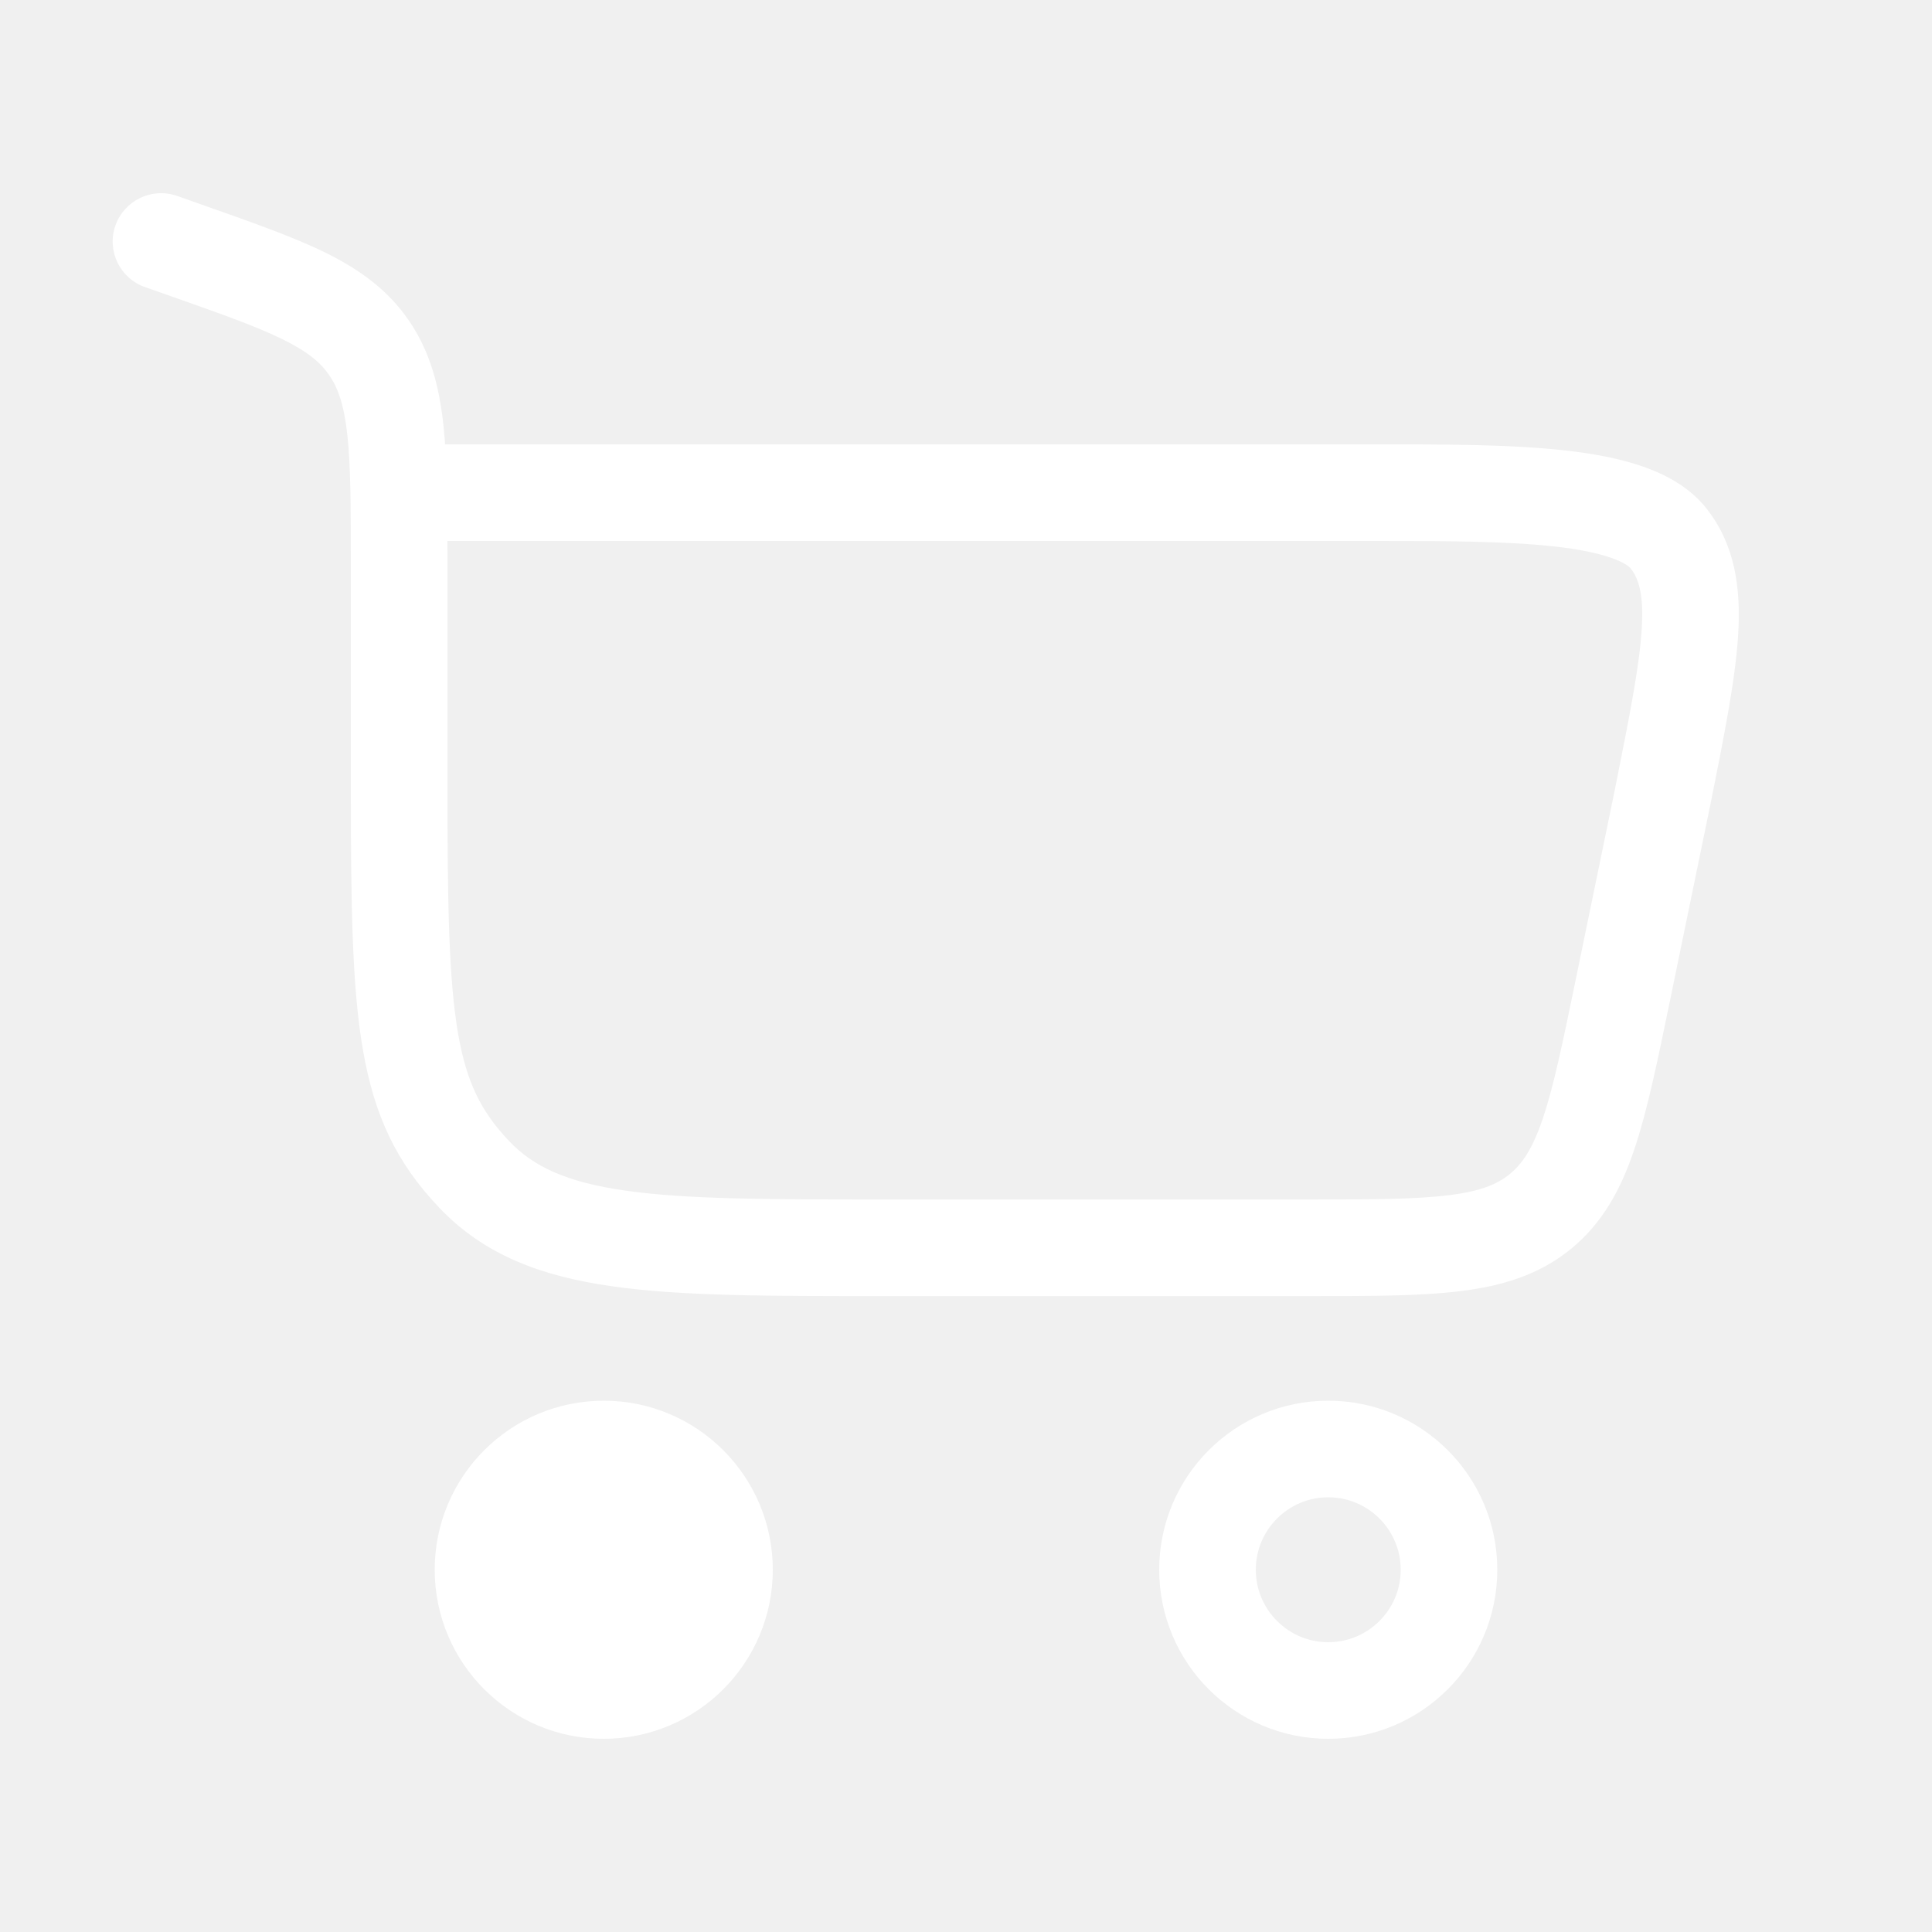
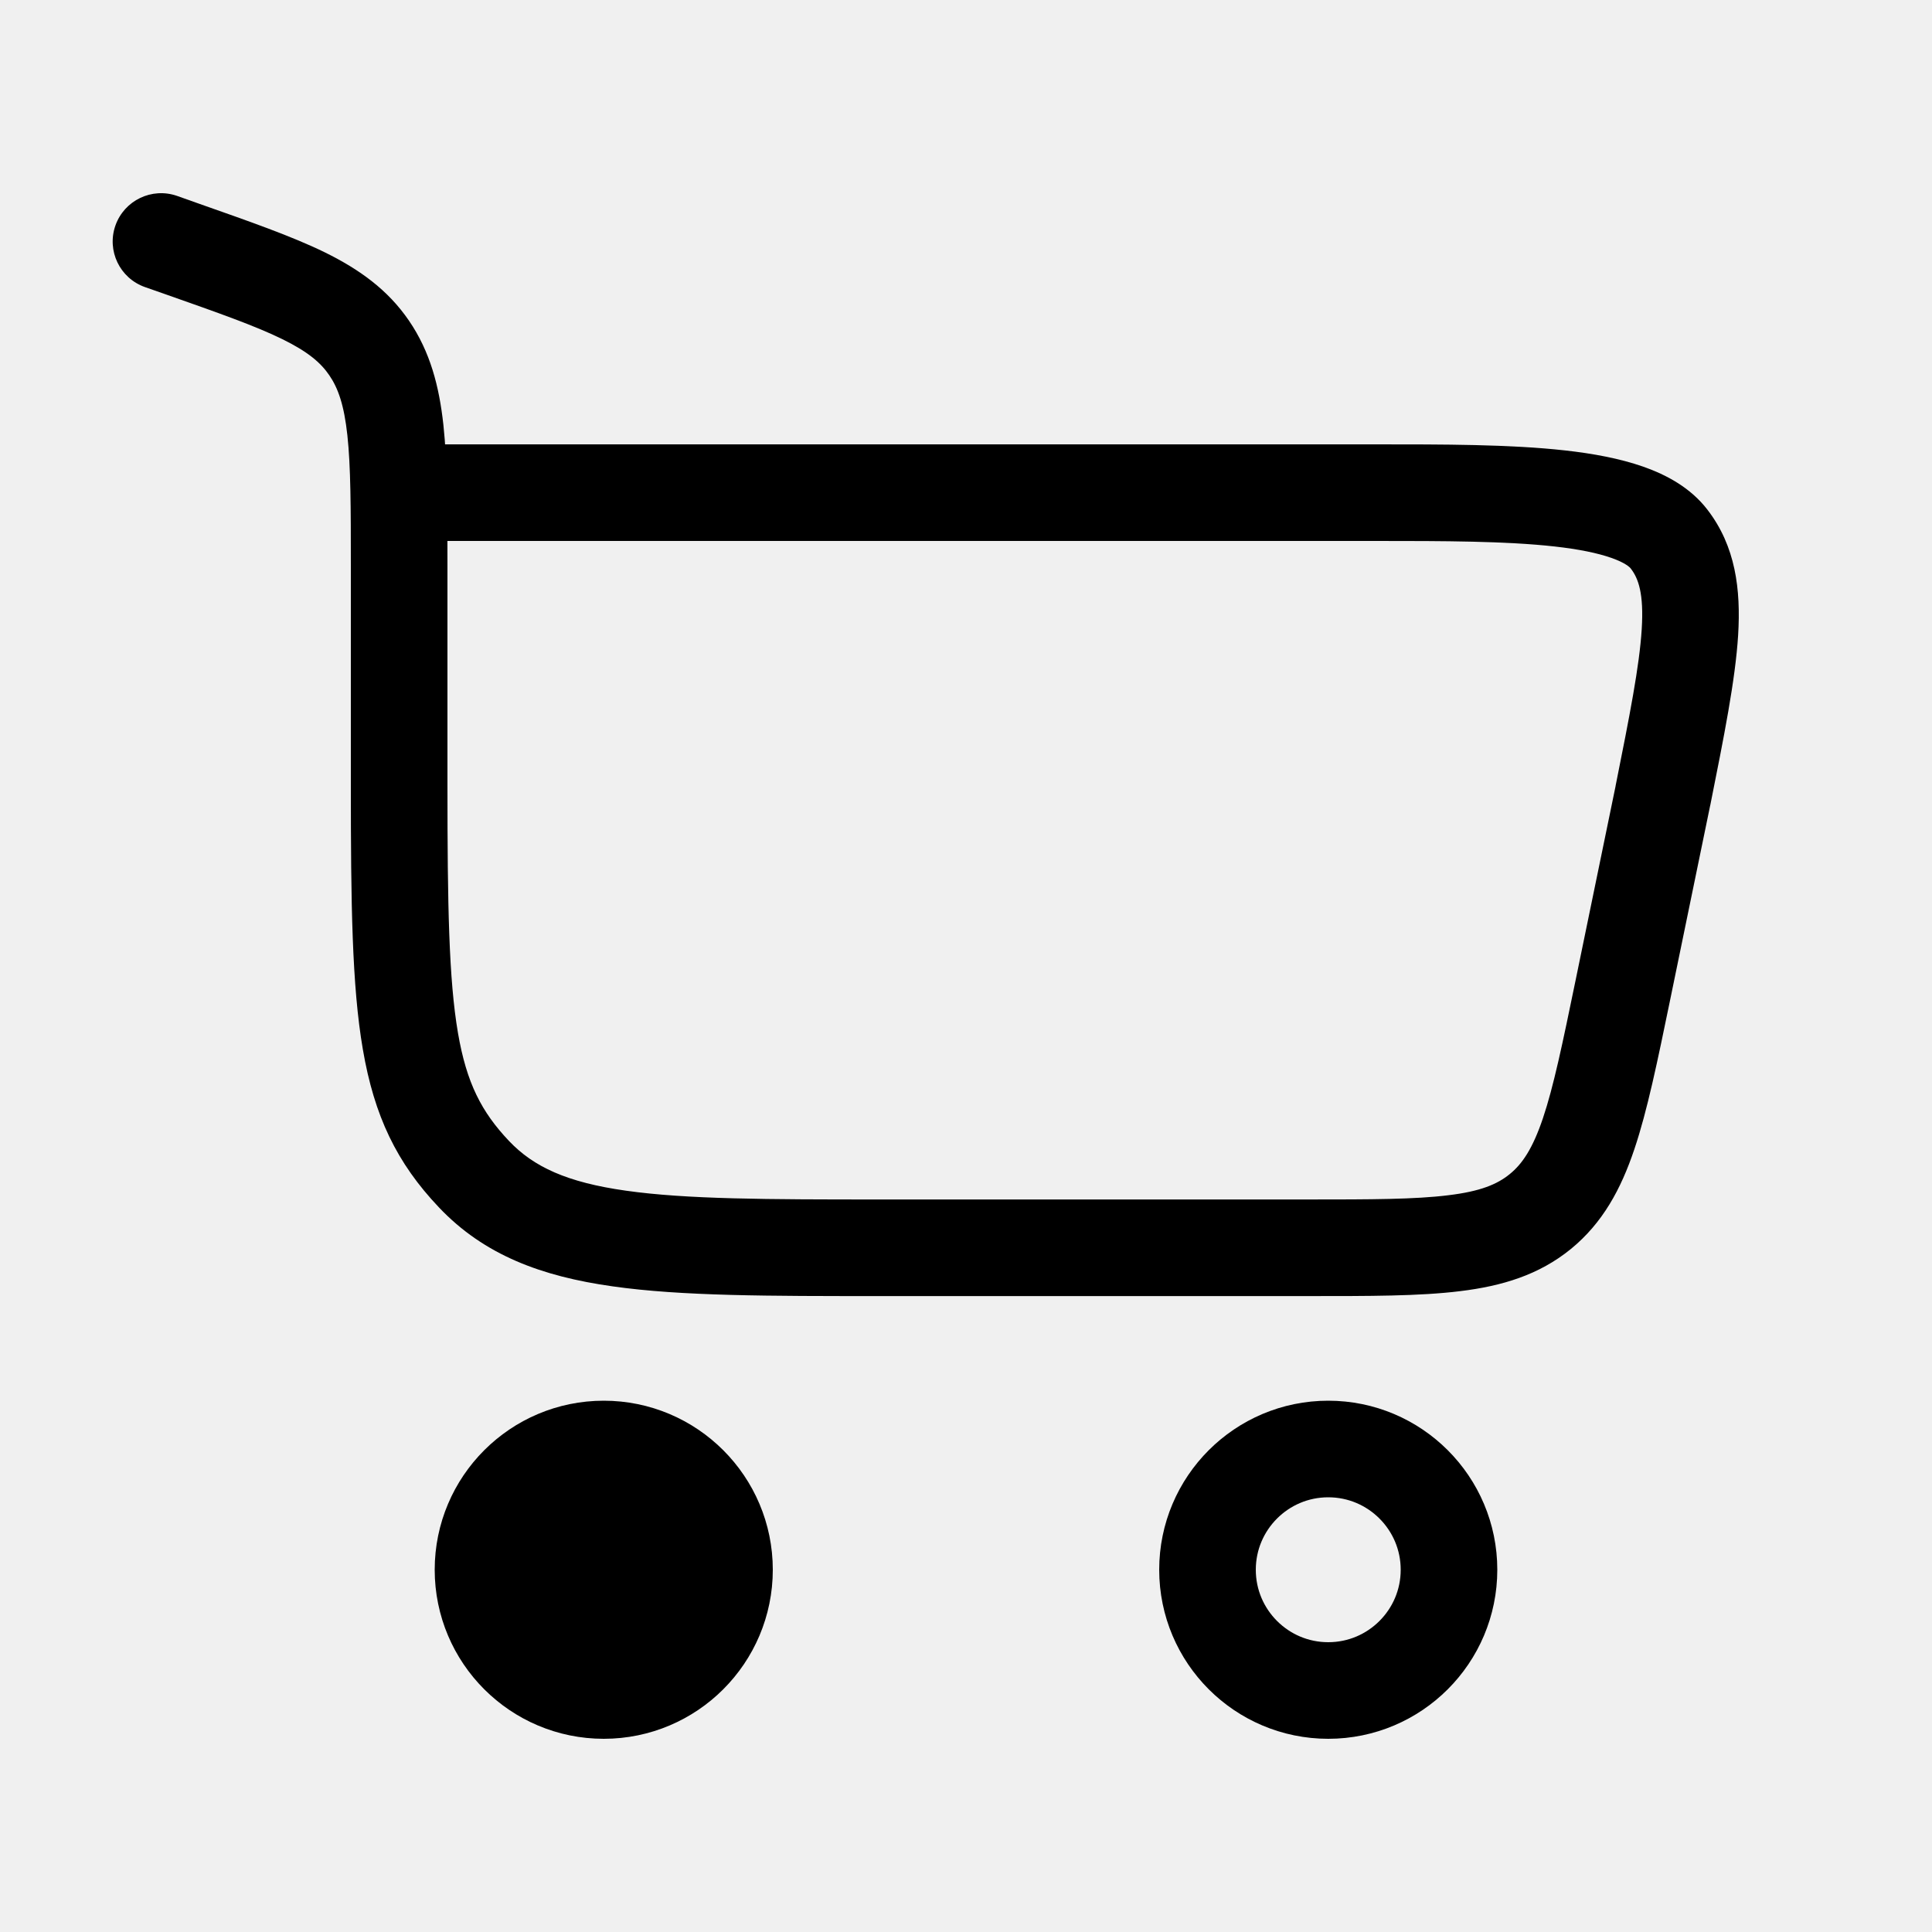
<svg xmlns="http://www.w3.org/2000/svg" width="20" height="20" viewBox="0 0 20 20" fill="none">
-   <path d="M6.25 15C6.94 15 7.5 15.56 7.5 16.25C7.5 16.94 6.94 17.5 6.25 17.5C5.56 17.5 5 16.94 5 16.25C5 15.56 5.56 15 6.25 15Z" fill="white" stroke="white" />
-   <path d="M13.75 15C14.44 15 15 15.56 15 16.25C15 16.94 14.44 17.5 13.75 17.5C13.06 17.5 12.5 16.94 12.5 16.25C12.5 15.56 13.06 15 13.75 15Z" stroke="white" />
-   <path d="M1.884 2.577L2.05 2.105L2.05 2.105L1.884 2.577ZM1.833 2.028C1.572 1.937 1.287 2.074 1.195 2.334C1.103 2.595 1.24 2.88 1.501 2.972L1.667 2.5L1.833 2.028ZM3.822 3.602L4.234 3.32L4.234 3.32L3.822 3.602ZM4.906 12.155L4.544 12.499H4.544L4.906 12.155ZM17.215 8.236L17.704 8.337L17.705 8.334L17.215 8.236ZM16.798 10.256L17.288 10.357L17.288 10.357L16.798 10.256ZM17.279 5.581L16.882 5.886V5.886L17.279 5.581ZM15.945 12.542L15.629 12.154L15.945 12.542ZM4.132 8.133H4.632V5.865H4.132H3.632V8.133H4.132ZM1.884 2.577L2.05 2.105L1.833 2.028L1.667 2.5L1.501 2.972L1.718 3.048L1.884 2.577ZM9.115 12.917V13.417H13.534V12.917V12.417H9.115V12.917ZM4.132 5.865H4.632C4.632 5.273 4.632 4.789 4.59 4.398C4.546 3.996 4.453 3.641 4.234 3.32L3.822 3.602L3.409 3.885C3.5 4.018 3.562 4.192 3.596 4.506C3.631 4.831 3.632 5.251 3.632 5.865H4.132ZM1.884 2.577L1.718 3.048C2.272 3.243 2.646 3.375 2.923 3.511C3.187 3.641 3.319 3.753 3.409 3.885L3.822 3.602L4.234 3.32C4.014 2.998 3.719 2.788 3.364 2.613C3.021 2.445 2.581 2.292 2.05 2.105L1.884 2.577ZM4.132 8.133H3.632C3.632 9.347 3.643 10.208 3.756 10.862C3.874 11.553 4.107 12.039 4.544 12.499L4.906 12.155L5.269 11.811C4.984 11.51 4.83 11.211 4.741 10.694C4.646 10.14 4.632 9.371 4.632 8.133H4.132ZM9.115 12.917V12.417C7.938 12.417 7.108 12.415 6.48 12.326C5.869 12.24 5.523 12.079 5.269 11.811L4.906 12.155L4.544 12.499C5.012 12.993 5.608 13.213 6.34 13.316C7.054 13.418 7.967 13.417 9.115 13.417V12.917ZM4.132 5.1V5.6H14.241V5.1V4.6H4.132V5.1ZM17.215 8.236L16.725 8.135L16.309 10.155L16.798 10.256L17.288 10.357L17.704 8.337L17.215 8.236ZM14.241 5.1V5.6C14.952 5.6 15.588 5.601 16.092 5.657C16.343 5.685 16.538 5.725 16.68 5.775C16.826 5.826 16.873 5.873 16.882 5.886L17.279 5.581L17.675 5.276C17.5 5.048 17.25 4.915 17.011 4.831C16.768 4.746 16.49 4.695 16.203 4.663C15.632 4.599 14.934 4.6 14.241 4.6V5.1ZM17.215 8.236L17.705 8.334C17.847 7.623 17.964 7.04 17.993 6.576C18.022 6.101 17.967 5.655 17.675 5.276L17.279 5.581L16.882 5.886C16.961 5.988 17.018 6.145 16.995 6.514C16.971 6.895 16.872 7.399 16.724 8.138L17.215 8.236ZM13.534 12.917V13.417C14.171 13.417 14.695 13.418 15.115 13.366C15.549 13.313 15.93 13.199 16.261 12.93L15.945 12.542L15.629 12.154C15.499 12.26 15.325 12.333 14.994 12.373C14.649 12.416 14.197 12.417 13.534 12.417V12.917ZM16.798 10.256L16.309 10.155C16.175 10.805 16.083 11.247 15.972 11.577C15.865 11.893 15.758 12.049 15.629 12.154L15.945 12.542L16.261 12.93C16.591 12.66 16.78 12.31 16.919 11.896C17.054 11.495 17.159 10.982 17.288 10.357L16.798 10.256Z" fill="white" />
+   <path d="M6.25 15C6.94 15 7.5 15.56 7.5 16.25C7.5 16.94 6.94 17.5 6.25 17.5C5.56 17.5 5 16.94 5 16.25C5 15.56 5.56 15 6.25 15Z" fill="currentColor" stroke="currentColor" />
+   <path d="M13.75 15C14.44 15 15 15.56 15 16.25C15 16.94 14.44 17.5 13.75 17.5C13.06 17.5 12.5 16.94 12.5 16.25C12.5 15.56 13.06 15 13.75 15Z" stroke="currentColor" />
+   <path d="M1.884 2.577L2.05 2.105L2.05 2.105L1.884 2.577ZM1.833 2.028C1.572 1.937 1.287 2.074 1.195 2.334C1.103 2.595 1.24 2.88 1.501 2.972L1.667 2.5L1.833 2.028ZM3.822 3.602L4.234 3.32L4.234 3.32L3.822 3.602ZM4.906 12.155L4.544 12.499H4.544L4.906 12.155ZM17.215 8.236L17.704 8.337L17.705 8.334L17.215 8.236ZM16.798 10.256L17.288 10.357L17.288 10.357L16.798 10.256ZM17.279 5.581L16.882 5.886V5.886L17.279 5.581ZM15.945 12.542L15.629 12.154L15.945 12.542ZM4.132 8.133H4.632V5.865H4.132H3.632V8.133H4.132ZM1.884 2.577L2.05 2.105L1.833 2.028L1.667 2.5L1.501 2.972L1.718 3.048L1.884 2.577ZM9.115 12.917V13.417H13.534V12.917V12.417H9.115V12.917ZM4.132 5.865H4.632C4.632 5.273 4.632 4.789 4.59 4.398C4.546 3.996 4.453 3.641 4.234 3.32L3.822 3.602L3.409 3.885C3.5 4.018 3.562 4.192 3.596 4.506C3.631 4.831 3.632 5.251 3.632 5.865H4.132ZM1.884 2.577L1.718 3.048C2.272 3.243 2.646 3.375 2.923 3.511C3.187 3.641 3.319 3.753 3.409 3.885L3.822 3.602L4.234 3.32C4.014 2.998 3.719 2.788 3.364 2.613C3.021 2.445 2.581 2.292 2.05 2.105L1.884 2.577ZM4.132 8.133H3.632C3.632 9.347 3.643 10.208 3.756 10.862C3.874 11.553 4.107 12.039 4.544 12.499L4.906 12.155L5.269 11.811C4.984 11.51 4.83 11.211 4.741 10.694C4.646 10.14 4.632 9.371 4.632 8.133H4.132ZM9.115 12.917V12.417C7.938 12.417 7.108 12.415 6.48 12.326C5.869 12.24 5.523 12.079 5.269 11.811L4.906 12.155L4.544 12.499C5.012 12.993 5.608 13.213 6.34 13.316C7.054 13.418 7.967 13.417 9.115 13.417V12.917ZM4.132 5.1V5.6H14.241V5.1V4.6H4.132V5.1ZM17.215 8.236L16.725 8.135L16.309 10.155L16.798 10.256L17.288 10.357L17.704 8.337L17.215 8.236ZM14.241 5.1V5.6C14.952 5.6 15.588 5.601 16.092 5.657C16.343 5.685 16.538 5.725 16.68 5.775C16.826 5.826 16.873 5.873 16.882 5.886L17.279 5.581L17.675 5.276C17.5 5.048 17.25 4.915 17.011 4.831C16.768 4.746 16.49 4.695 16.203 4.663C15.632 4.599 14.934 4.6 14.241 4.6V5.1ZM17.215 8.236L17.705 8.334C17.847 7.623 17.964 7.04 17.993 6.576C18.022 6.101 17.967 5.655 17.675 5.276L17.279 5.581L16.882 5.886C16.961 5.988 17.018 6.145 16.995 6.514C16.971 6.895 16.872 7.399 16.724 8.138L17.215 8.236ZM13.534 12.917V13.417C14.171 13.417 14.695 13.418 15.115 13.366C15.549 13.313 15.93 13.199 16.261 12.93L15.945 12.542L15.629 12.154C15.499 12.26 15.325 12.333 14.994 12.373C14.649 12.416 14.197 12.417 13.534 12.417V12.917ZM16.798 10.256L16.309 10.155C16.175 10.805 16.083 11.247 15.972 11.577C15.865 11.893 15.758 12.049 15.629 12.154L15.945 12.542L16.261 12.93C16.591 12.66 16.78 12.31 16.919 11.896C17.054 11.495 17.159 10.982 17.288 10.357L16.798 10.256Z" fill="currentColor" />
</svg>
